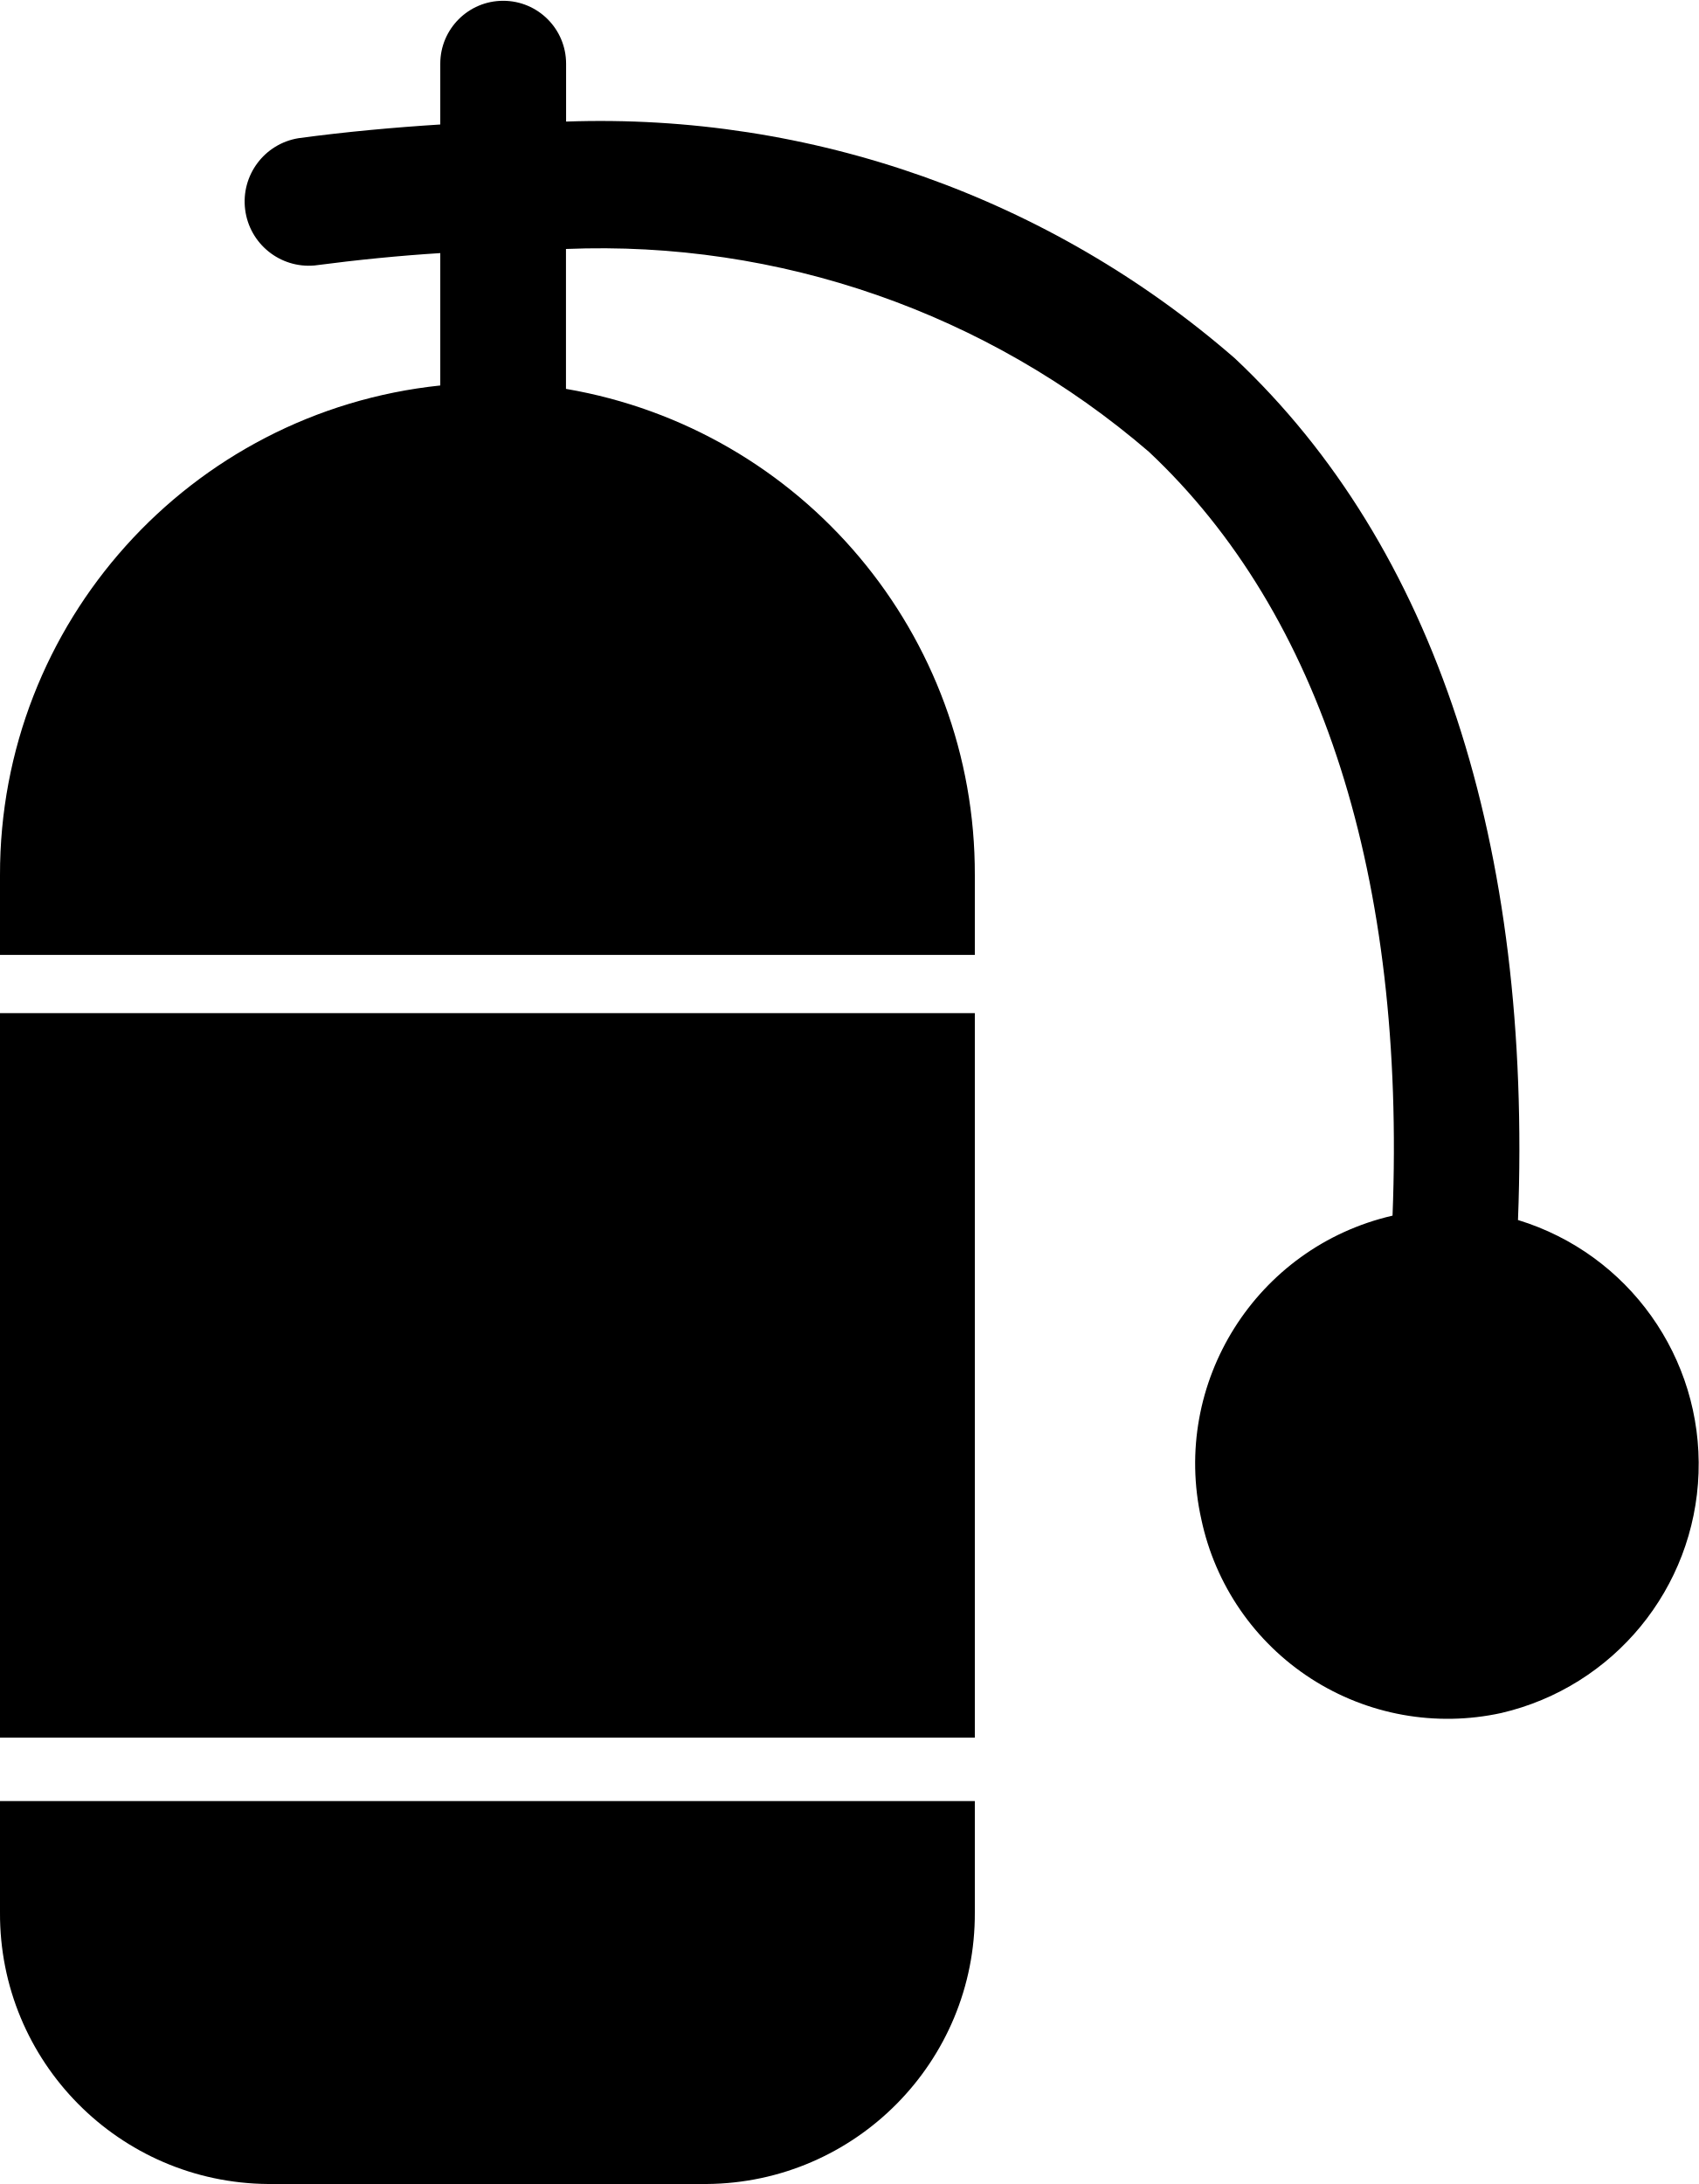
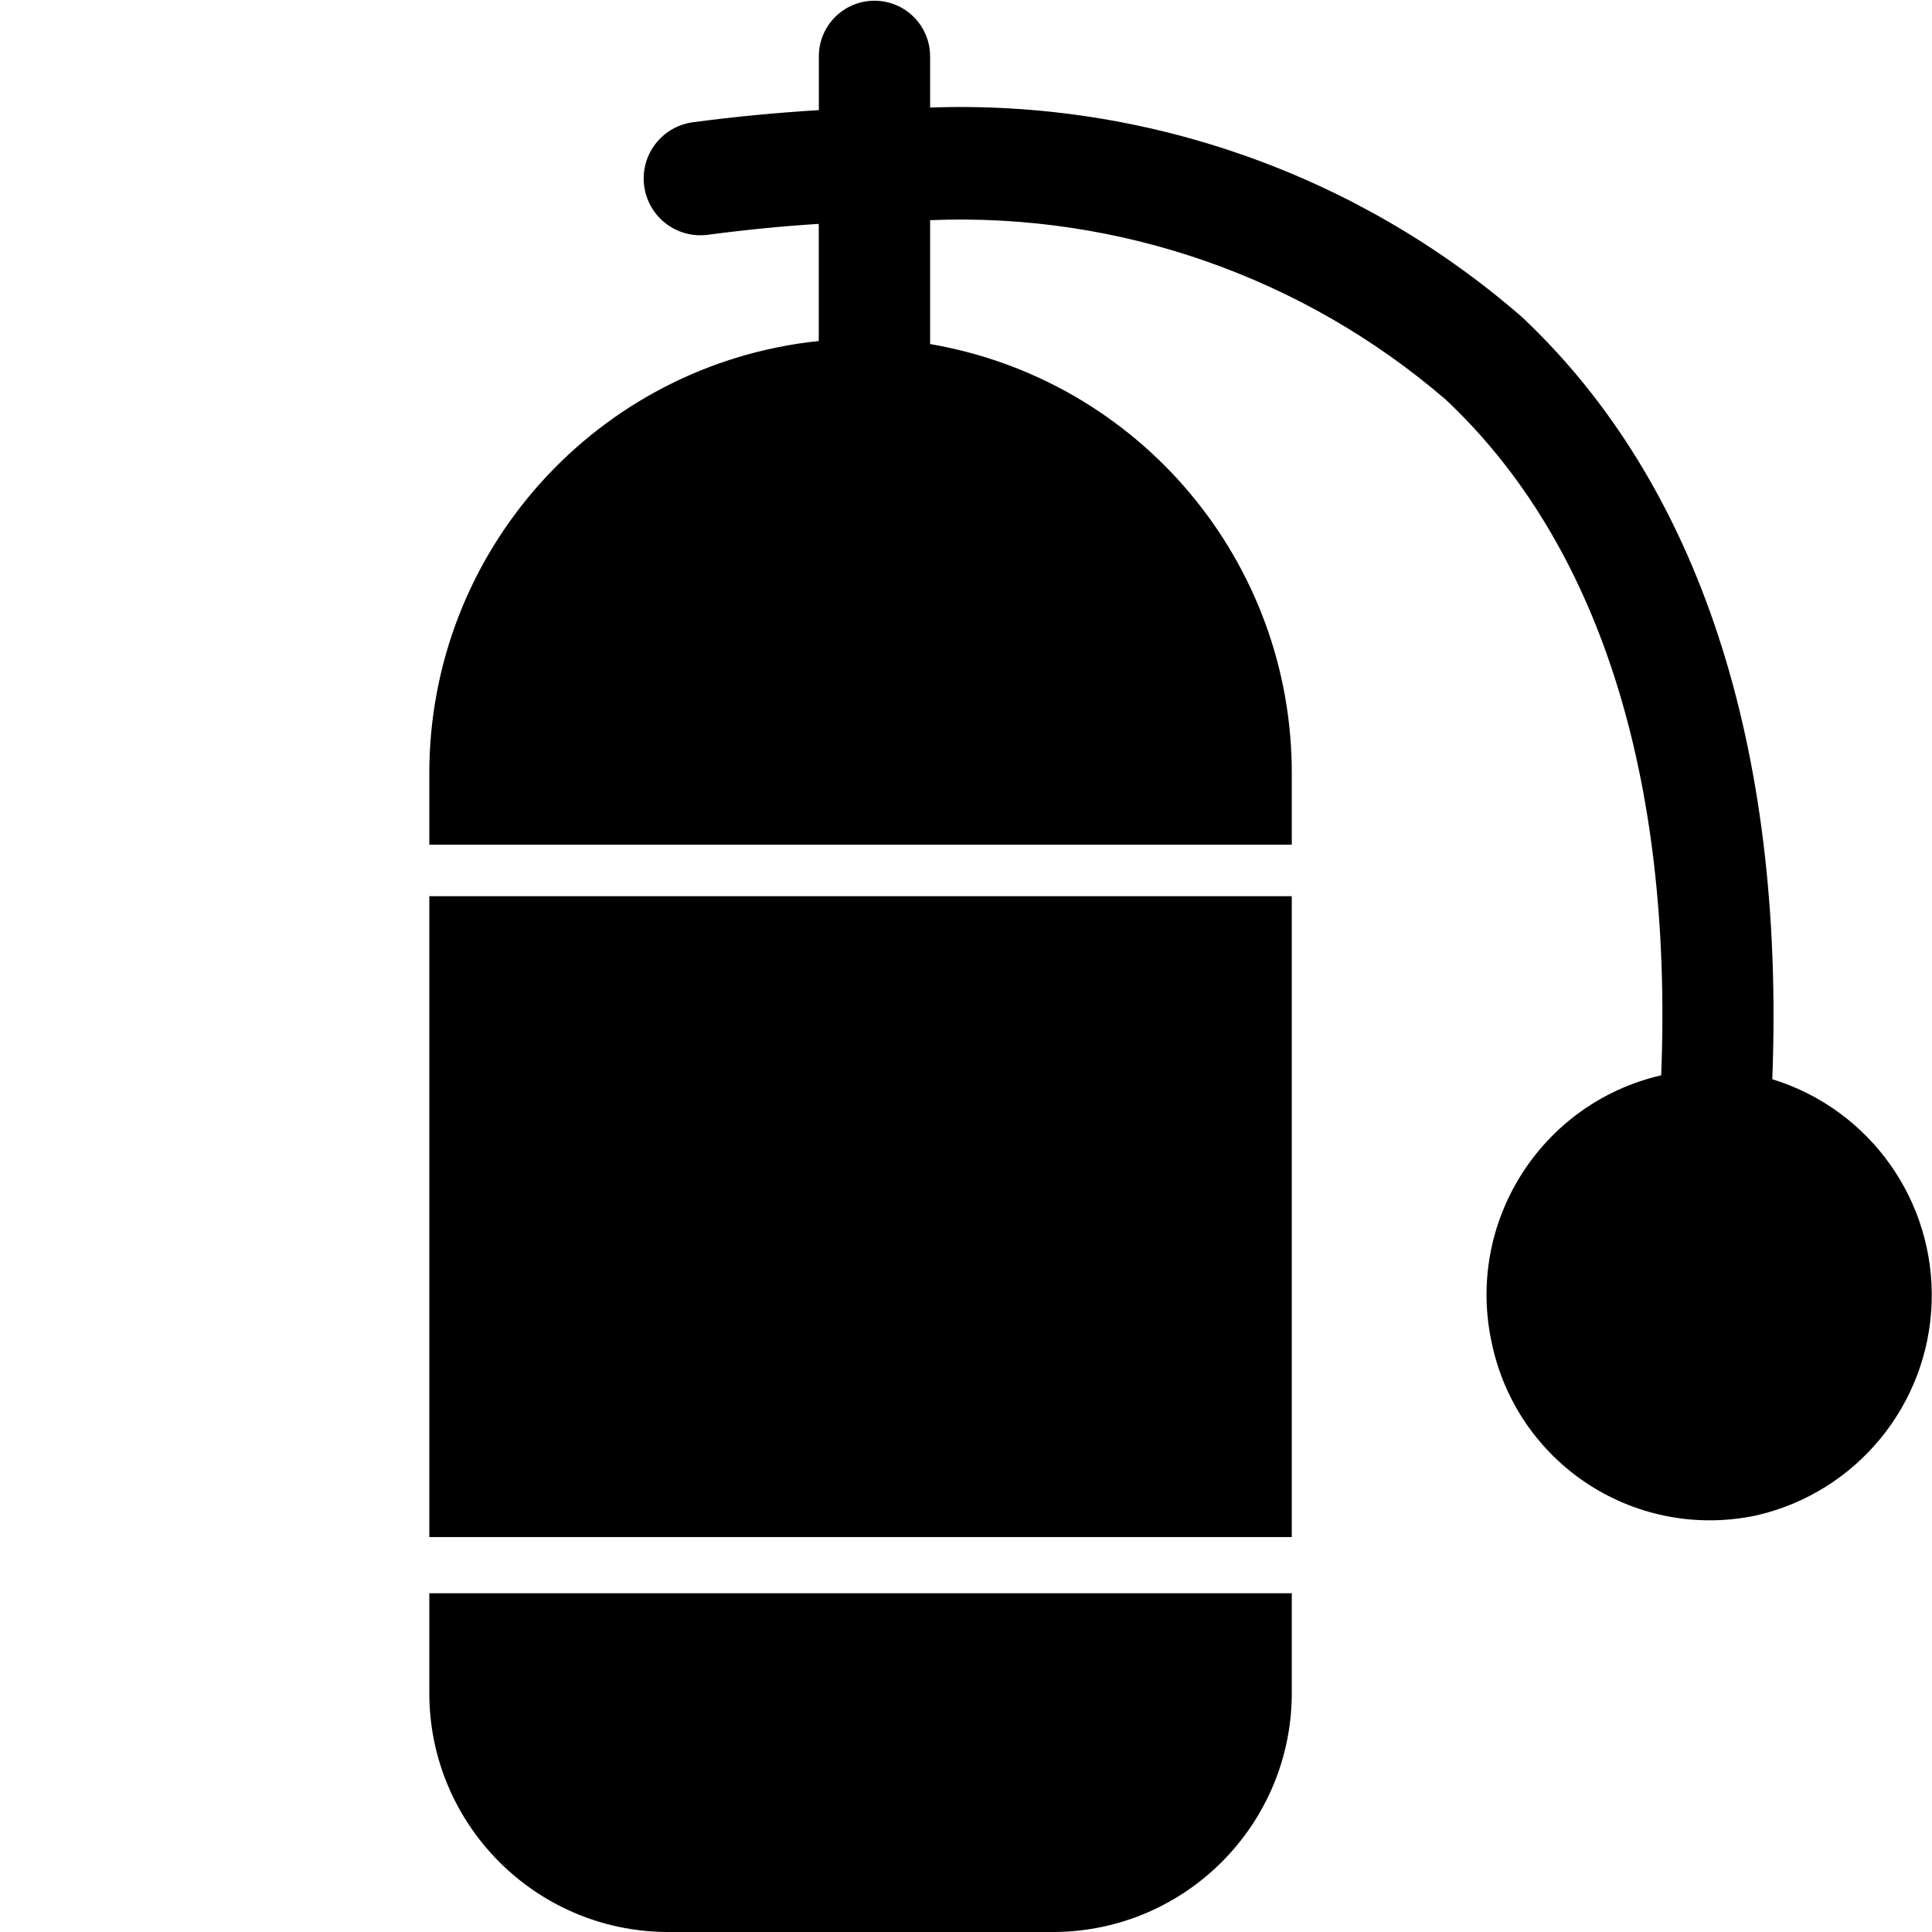
- <svg xmlns="http://www.w3.org/2000/svg" viewBox="0 0 14 18">
+ <svg xmlns="http://www.w3.org/2000/svg" viewBox="0 0 24 24">
  <g id="Calque_2" data-name="Calque 2">
    <g id="Calque_1-2" data-name="Calque 1">
-       <rect y="8.35" width="8.035" height="5.971" />
-       <path d="M0,15.762A2.227,2.227,0,0,0,2.211,18H5.824a2.227,2.227,0,0,0,2.211-2.238V14.844H0Z" />
-       <path d="M12.512,10.056c.119-3.098-.684-5.551-2.333-7.102A7.969,7.969,0,0,0,4.666,1.002V.525a.518.518,0,1,0-1.037,0v.501c-.378.024-.778.06-1.169.113a.529.529,0,0,0,.132,1.049c.358-.047.702-.081,1.037-.102V3.177A4.051,4.051,0,0,0,0,7.214v.656H8.035V7.214a4.055,4.055,0,0,0-3.37-4.009V2.052A6.93,6.93,0,0,1,9.469,3.723c1.426,1.338,2.118,3.513,2.009,6.296a2.099,2.099,0,0,0-1.576,2.503,2.074,2.074,0,0,0,2.473,1.596,2.105,2.105,0,0,0,.14-4.062Z" />
+       <rect width="24" height="24" opacity="0" />
+       <rect x="5.333" y="11.133" width="10.714" height="7.961" />
+       <path d="M5.333,21.016A2.97,2.97,0,0,0,8.281,24h4.818a2.97,2.97,0,0,0,2.948-2.984V19.792H5.333Z" />
+       <path d="M22.016,13.407c.159-4.131-.912-7.402-3.11-9.469A10.625,10.625,0,0,0,11.554,1.336V.7a.691.691,0,1,0-1.382,0v.668c-.505.031-1.037.08-1.559.15a.705.705,0,0,0,.176,1.399c.477-.063.937-.108,1.382-.136V4.236A5.401,5.401,0,0,0,5.333,9.619v.874H16.047V9.619a5.406,5.406,0,0,0-4.493-5.345V2.735a9.24,9.24,0,0,1,6.404,2.228c1.901,1.784,2.824,4.684,2.678,8.395a2.799,2.799,0,0,0-2.102,3.337,2.765,2.765,0,0,0,3.297,2.127,2.807,2.807,0,0,0,.187-5.415Z" />
    </g>
  </g>
</svg>
